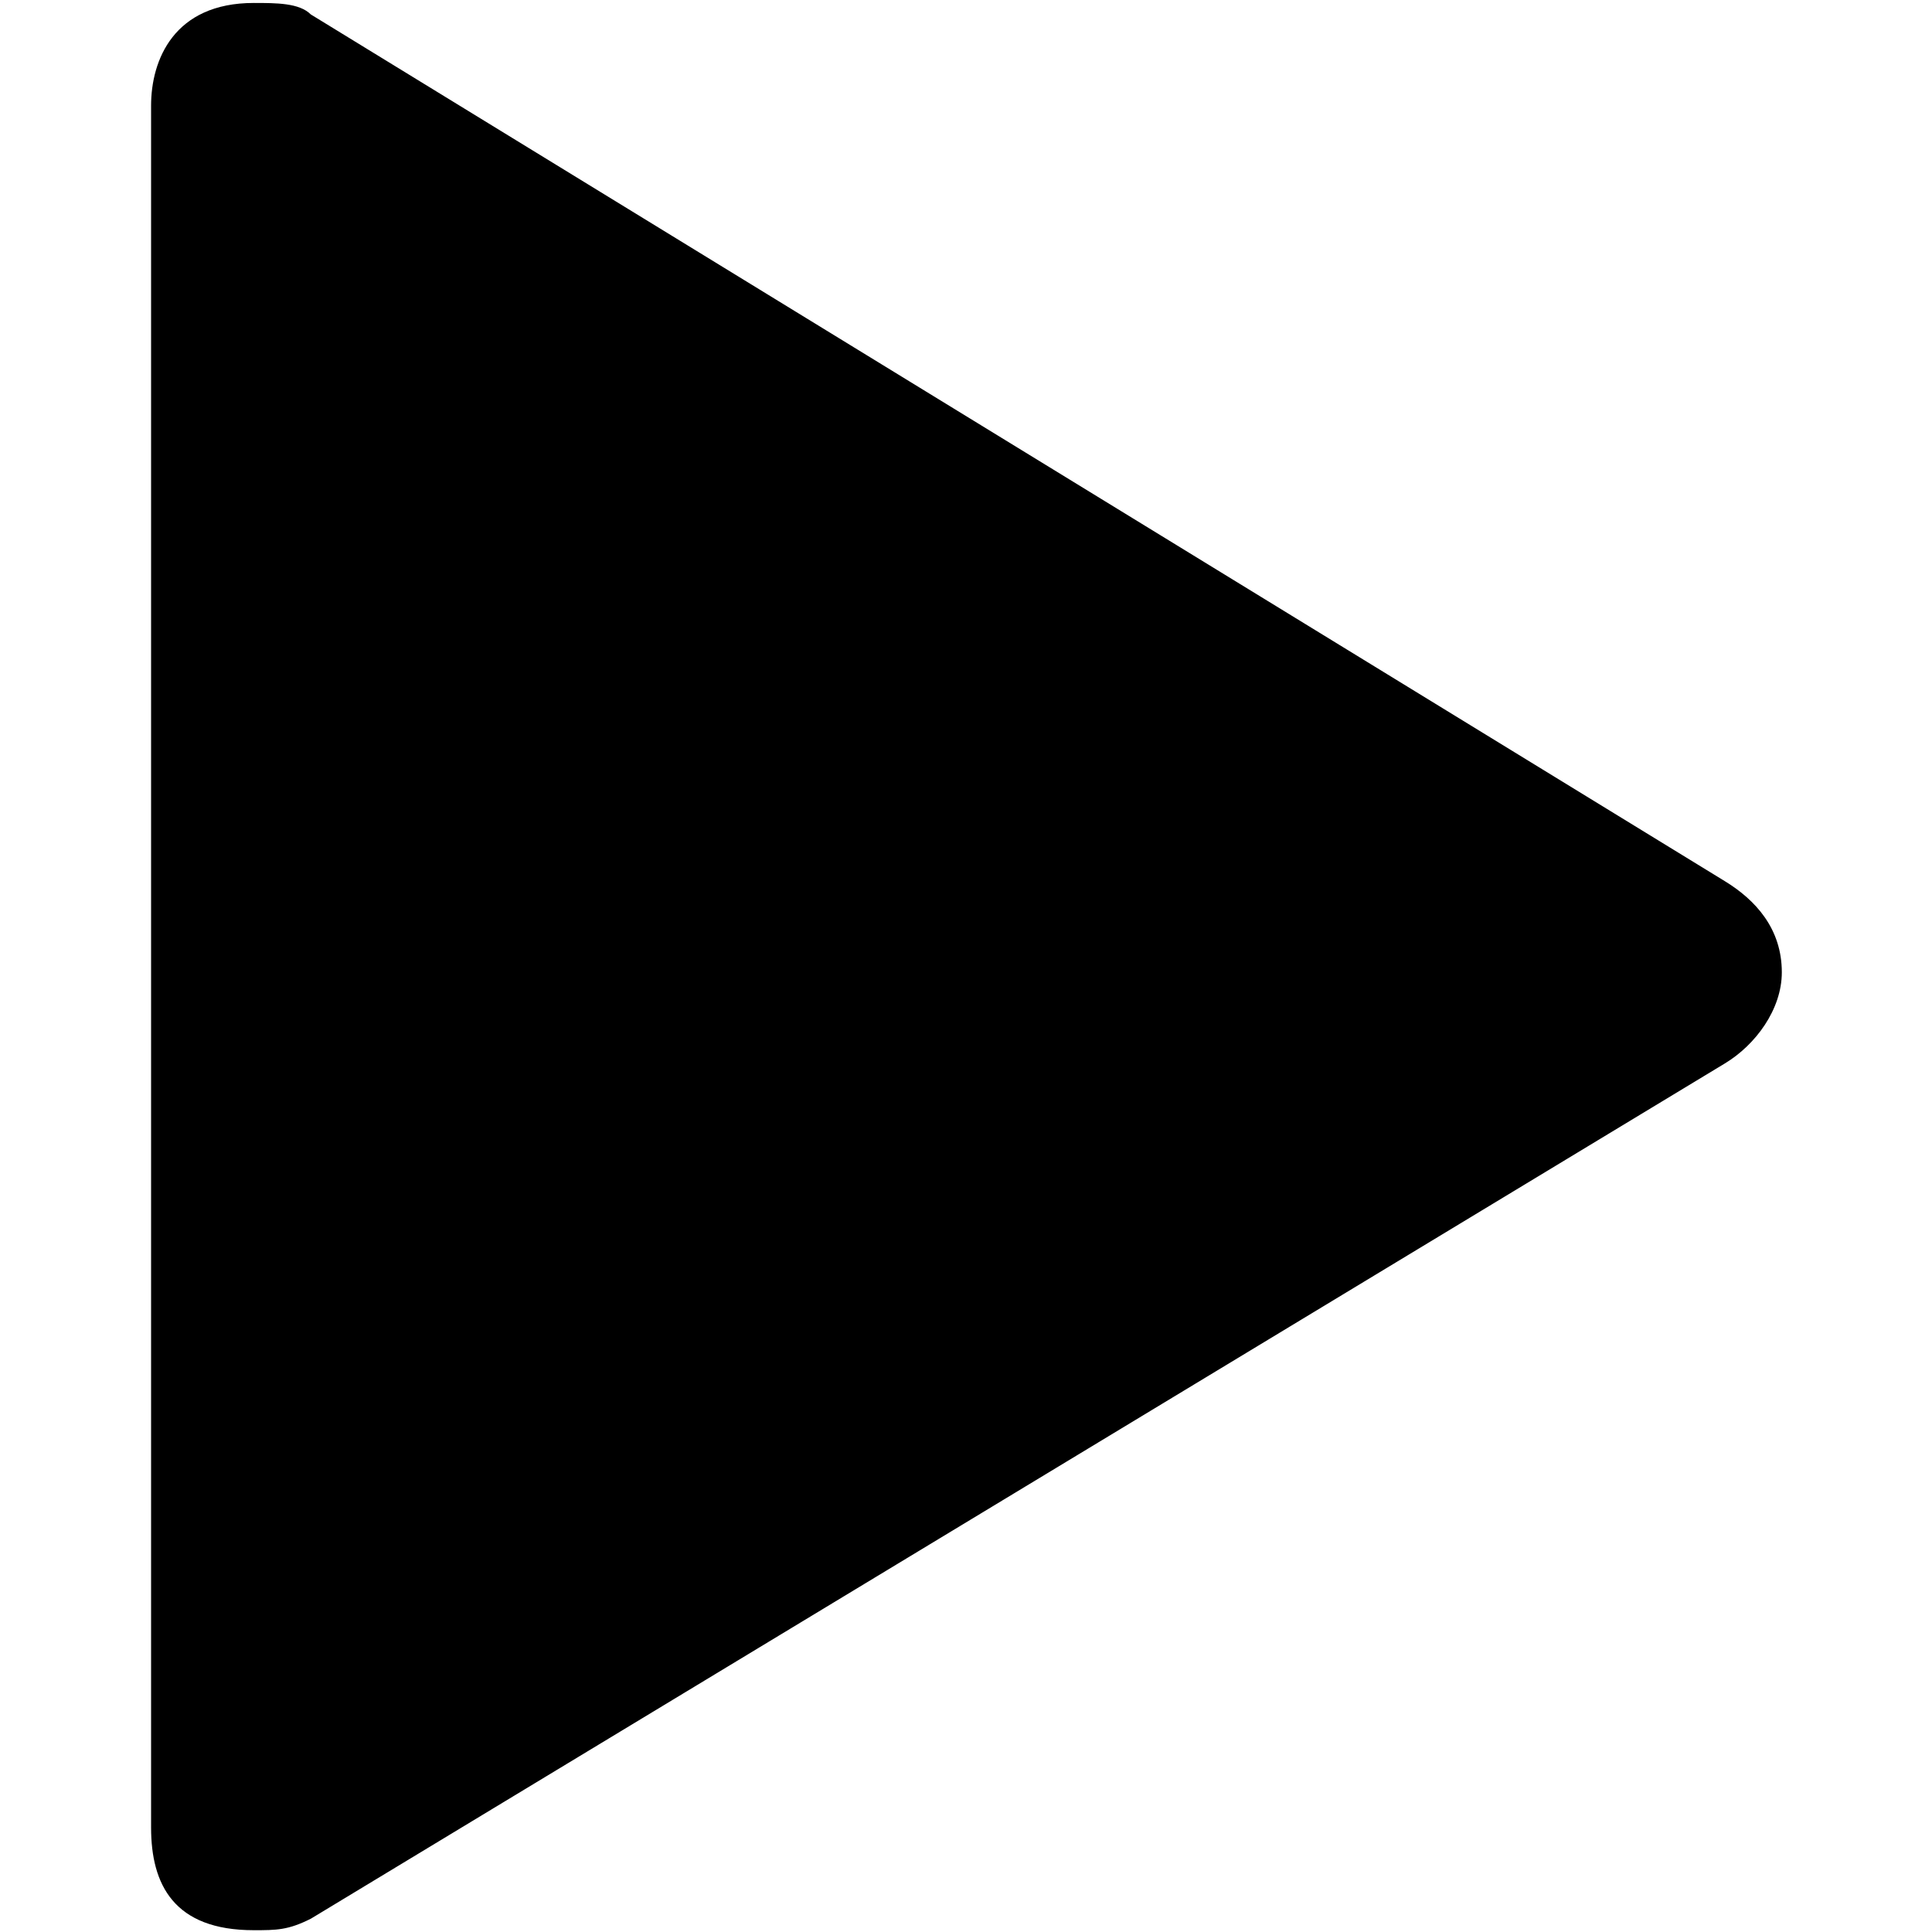
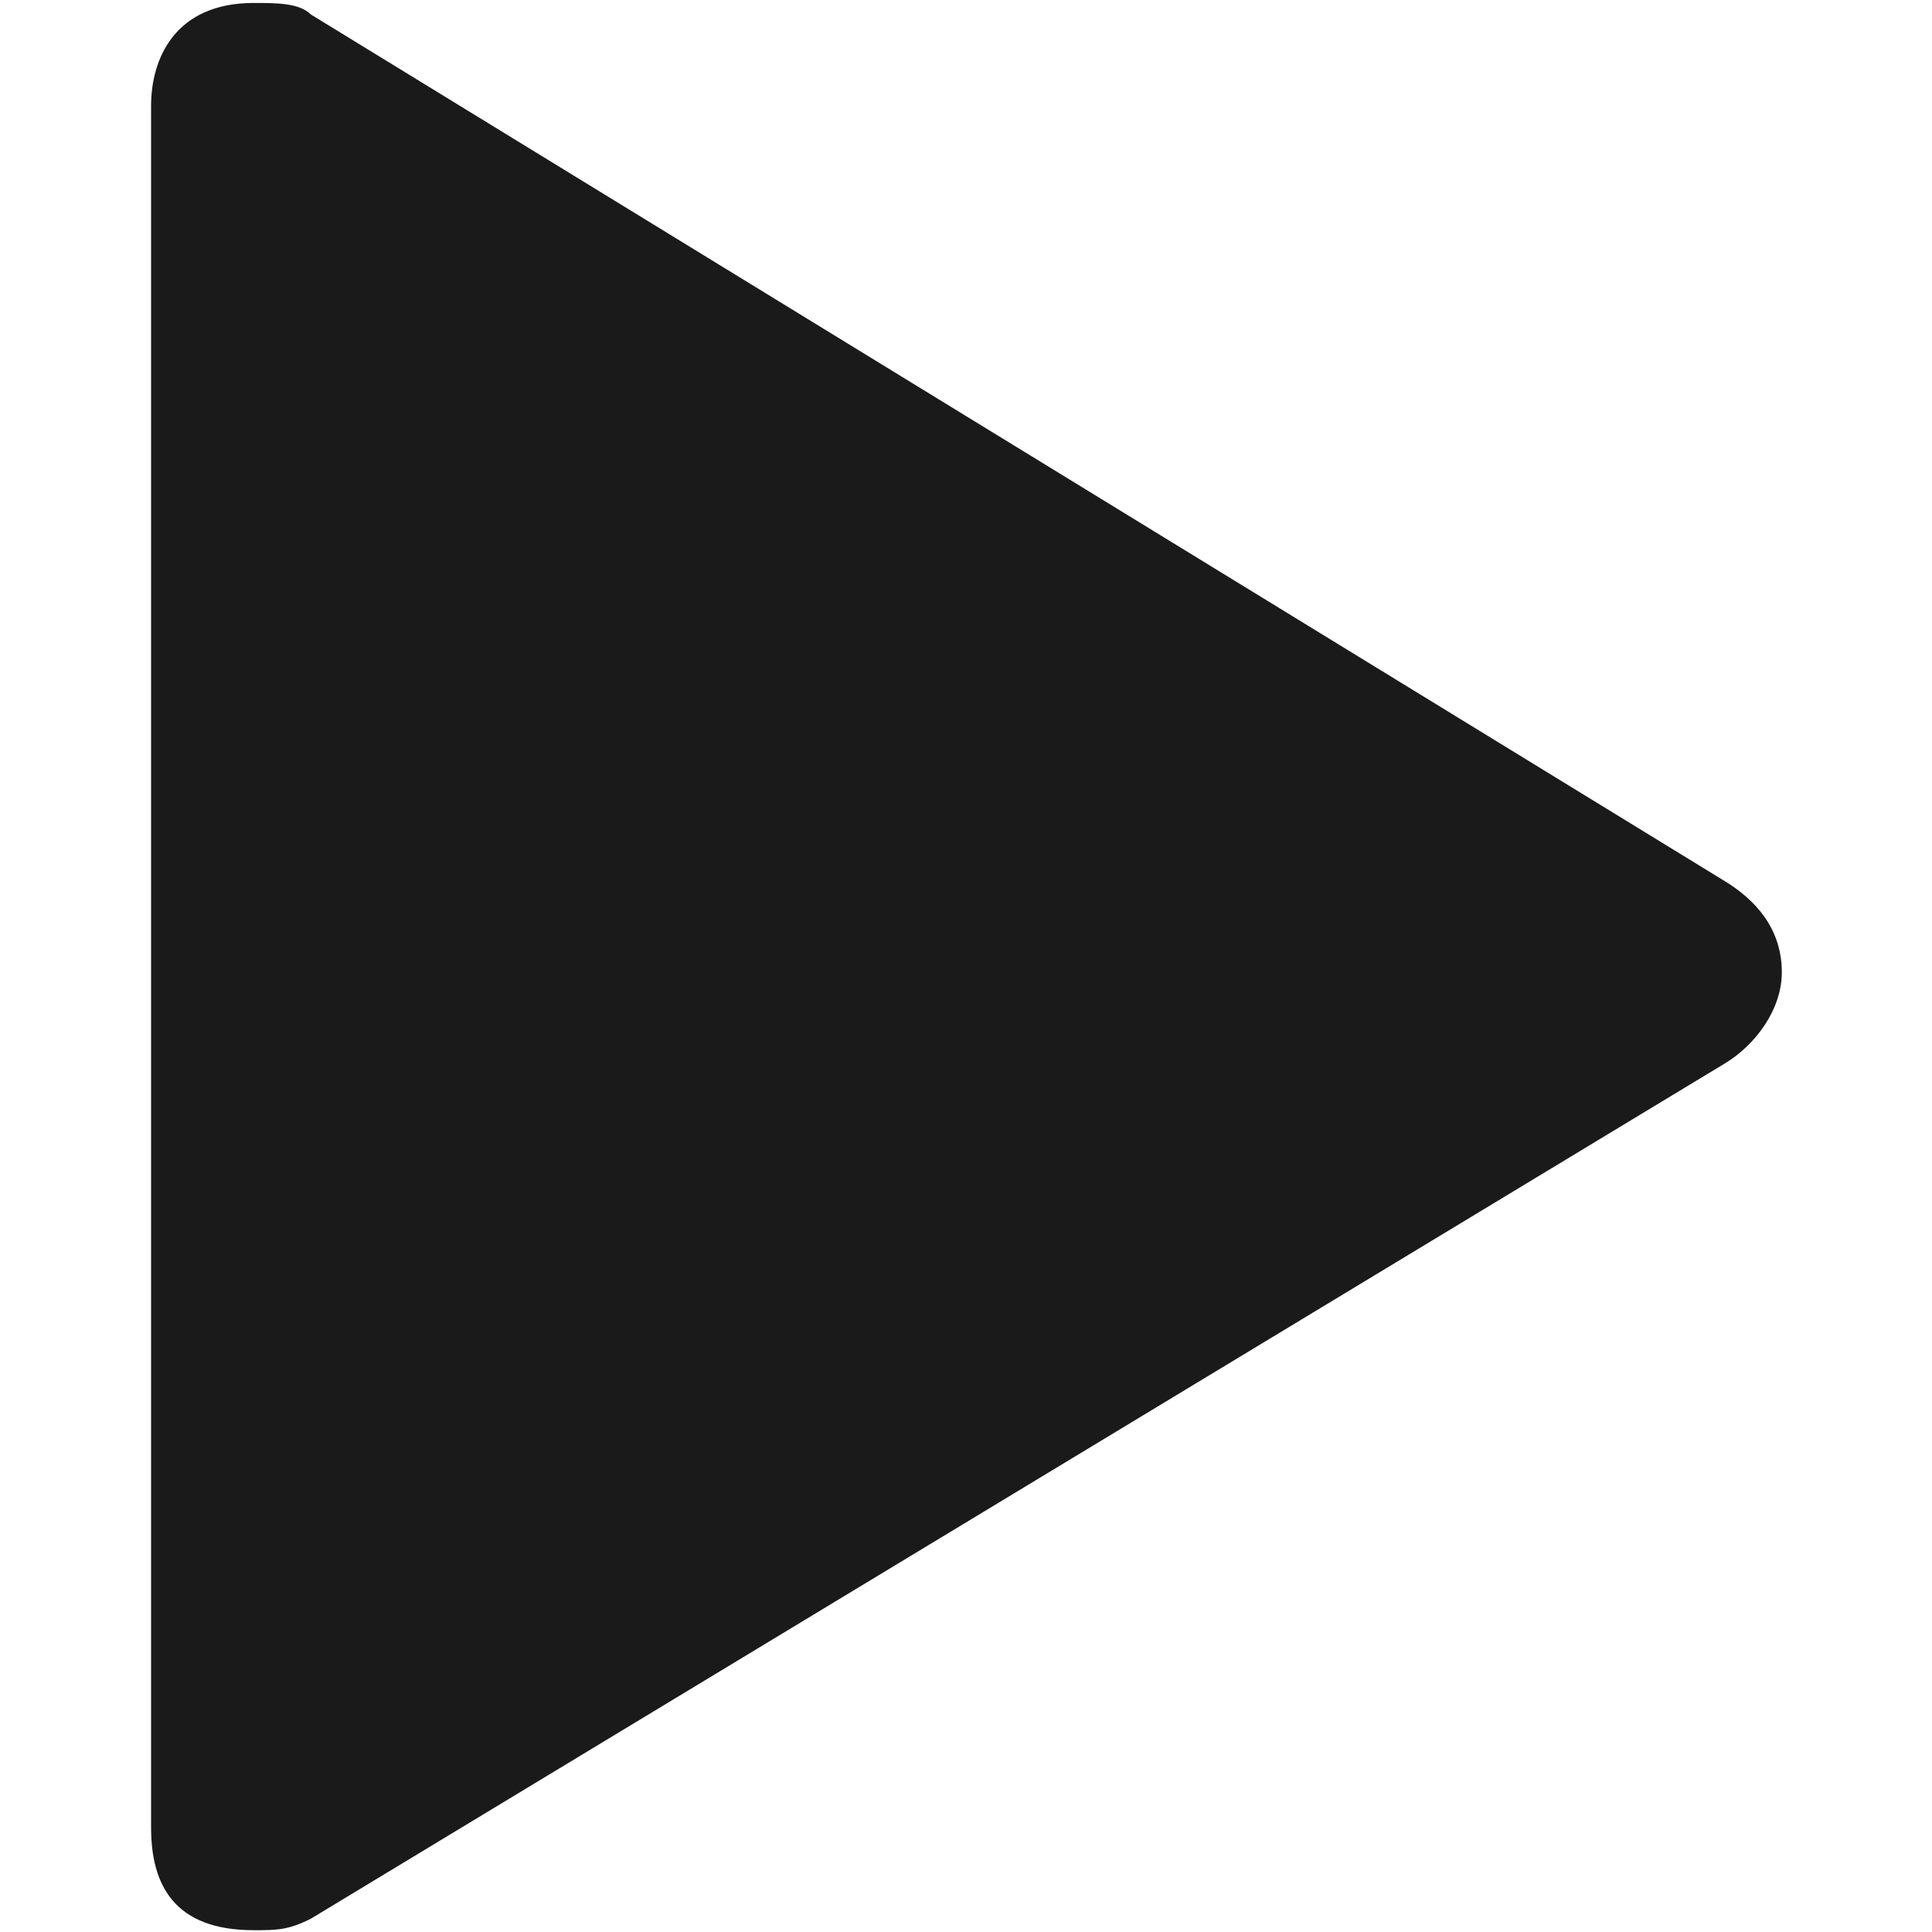
- <svg xmlns="http://www.w3.org/2000/svg" width="800" height="800" viewBox="0 0 15 15" version="1.1" id="triangle">
-   <defs id="defs1" />
-   <path id="path21090-9" d="m 13.834,7.549 c 0,-0.339 -0.204,-0.562 -0.443,-0.708 L 2.413,0.112 c -0.089,-0.089 -0.266,-0.089 -0.443,-0.089 -0.62,0 -0.797,0.443 -0.797,0.797 V 14.189 c 0,0.443 0.177,0.797 0.797,0.797 0.177,0 0.266,0 0.443,-0.089 L 13.391,8.257 C 13.63,8.113 13.834,7.837 13.834,7.549 Z" style="stroke-width:1.151" />
+ <svg xmlns="http://www.w3.org/2000/svg" viewBox="0 0 15 15" fill="#1A1A1A">
+   <path d="m 13.834,7.549 c 0,-0.339 -0.204,-0.562 -0.443,-0.708 L 2.413,0.112 c -0.089,-0.089 -0.266,-0.089 -0.443,-0.089 -0.62,0 -0.797,0.443 -0.797,0.797 V 14.189 c 0,0.443 0.177,0.797 0.797,0.797 0.177,0 0.266,0 0.443,-0.089 L 13.391,8.257 C 13.63,8.113 13.834,7.837 13.834,7.549 Z" />
</svg>
